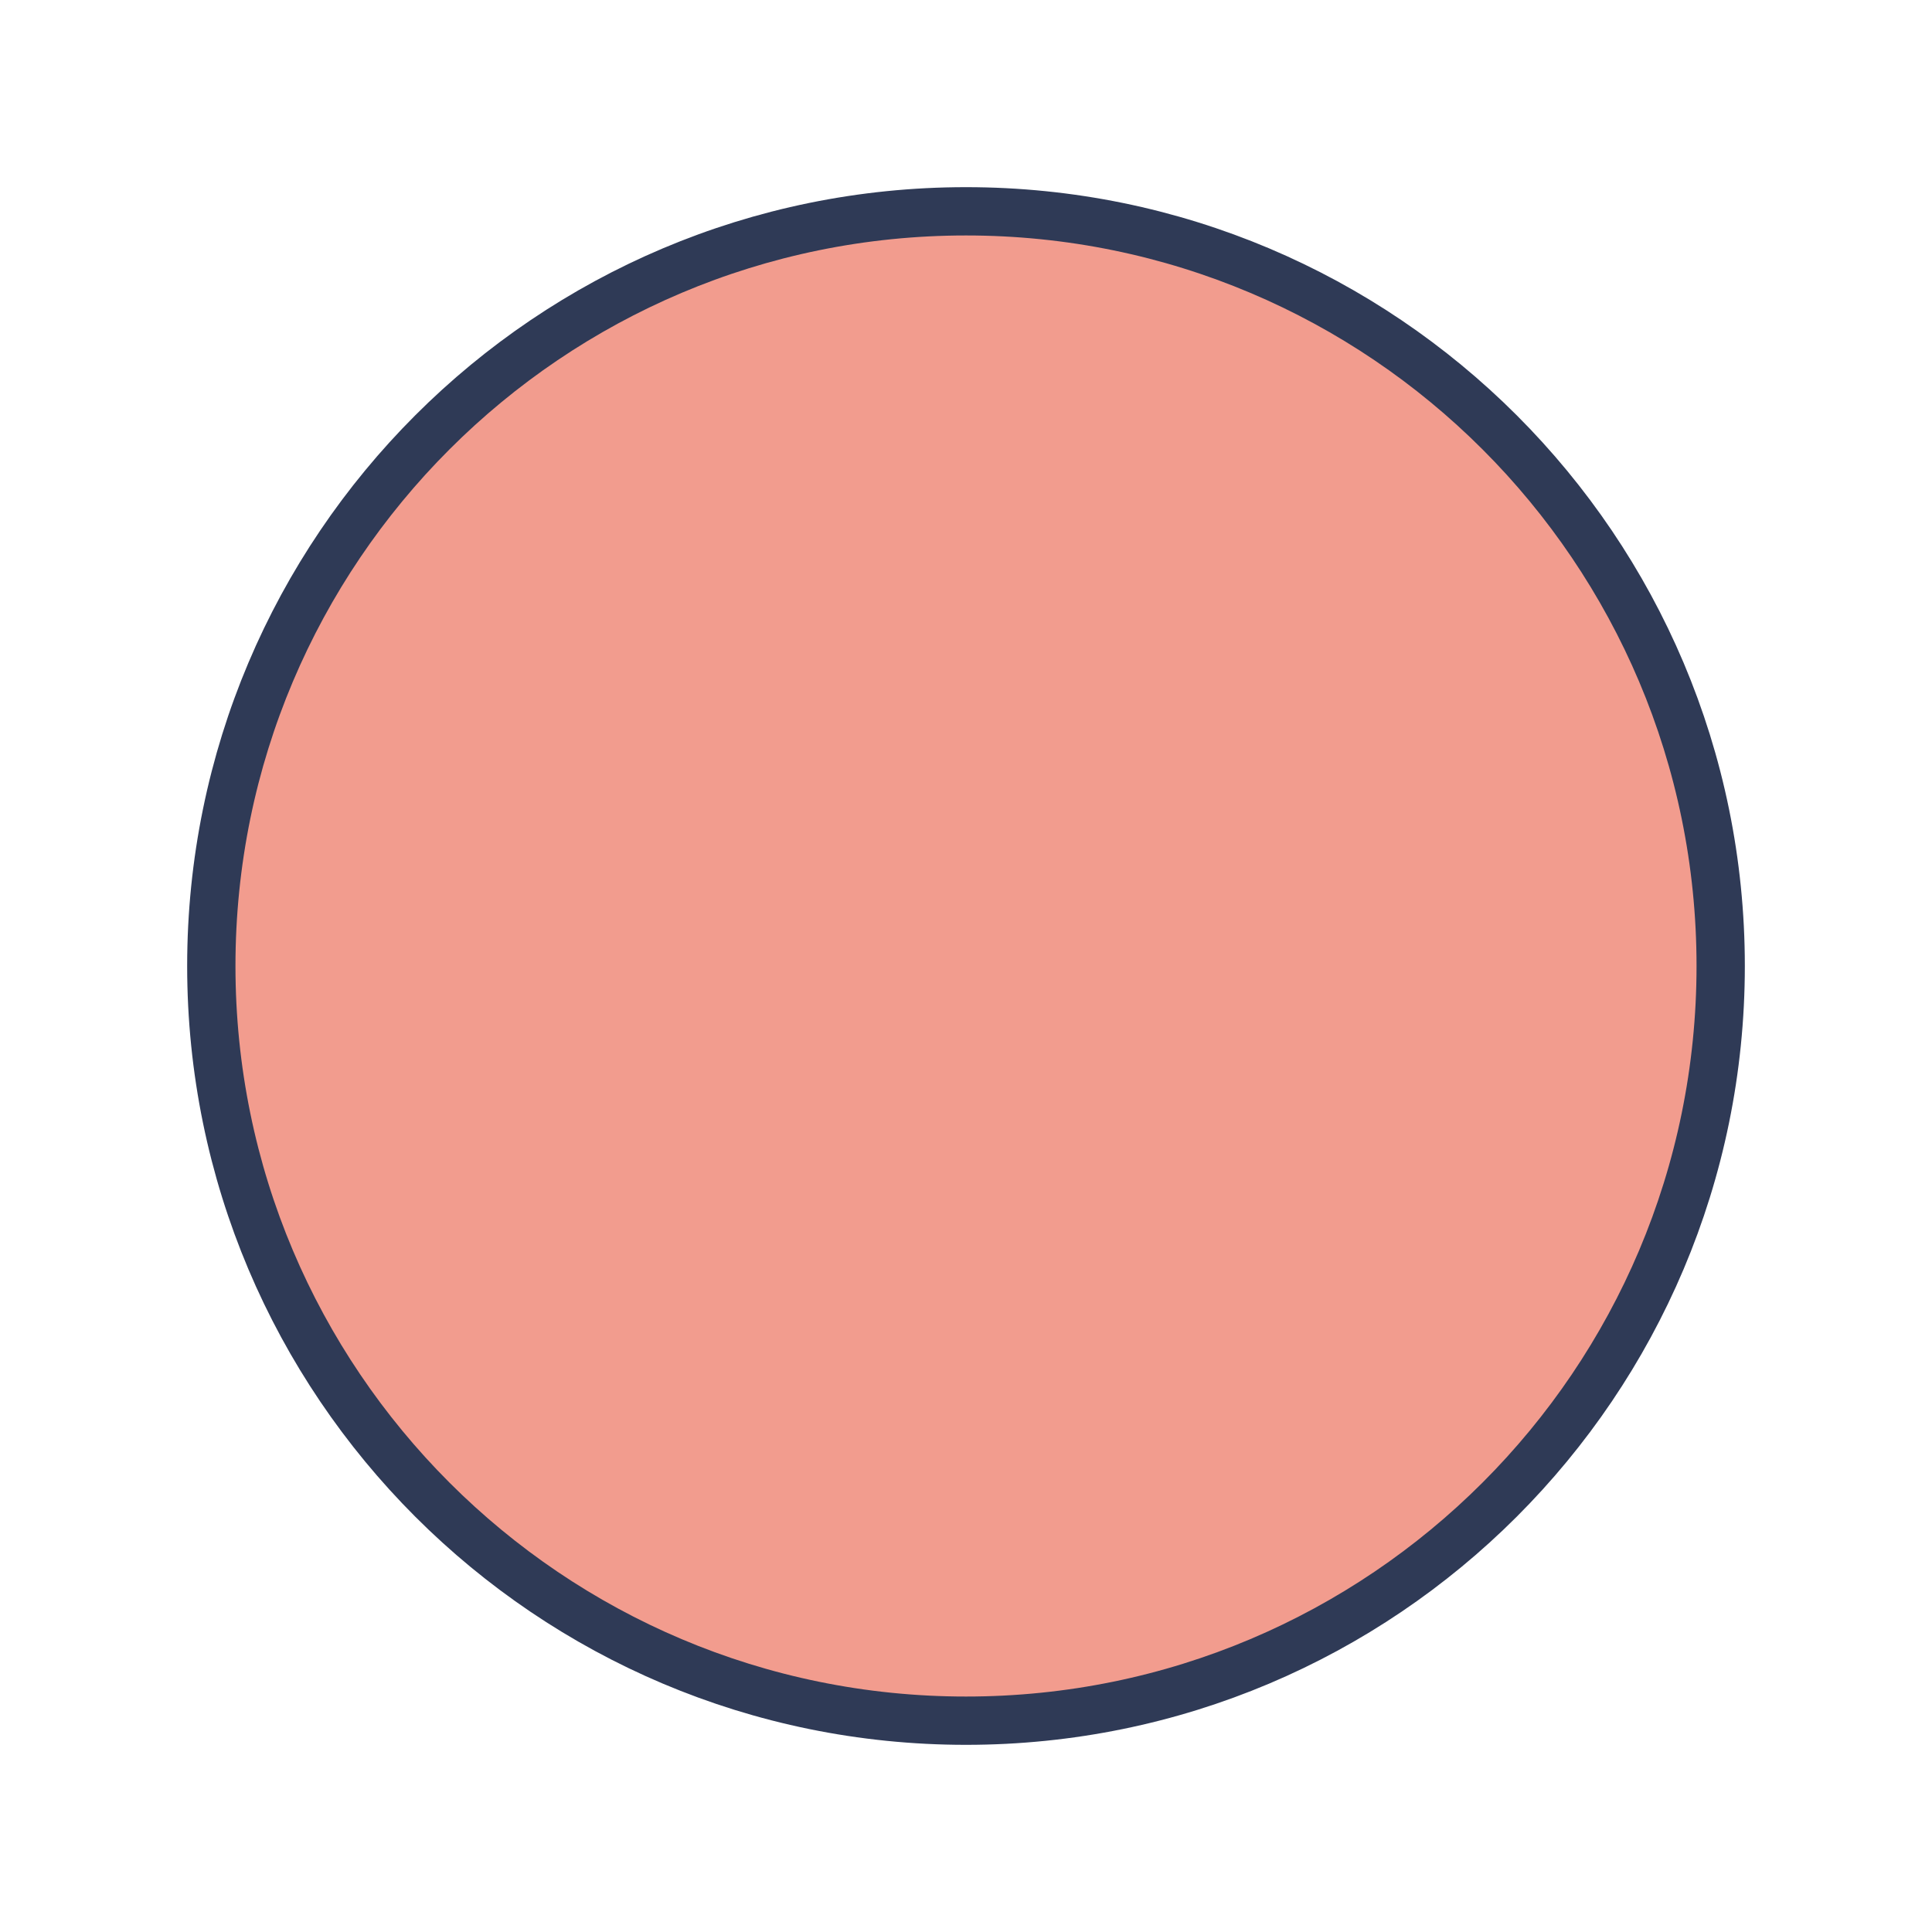
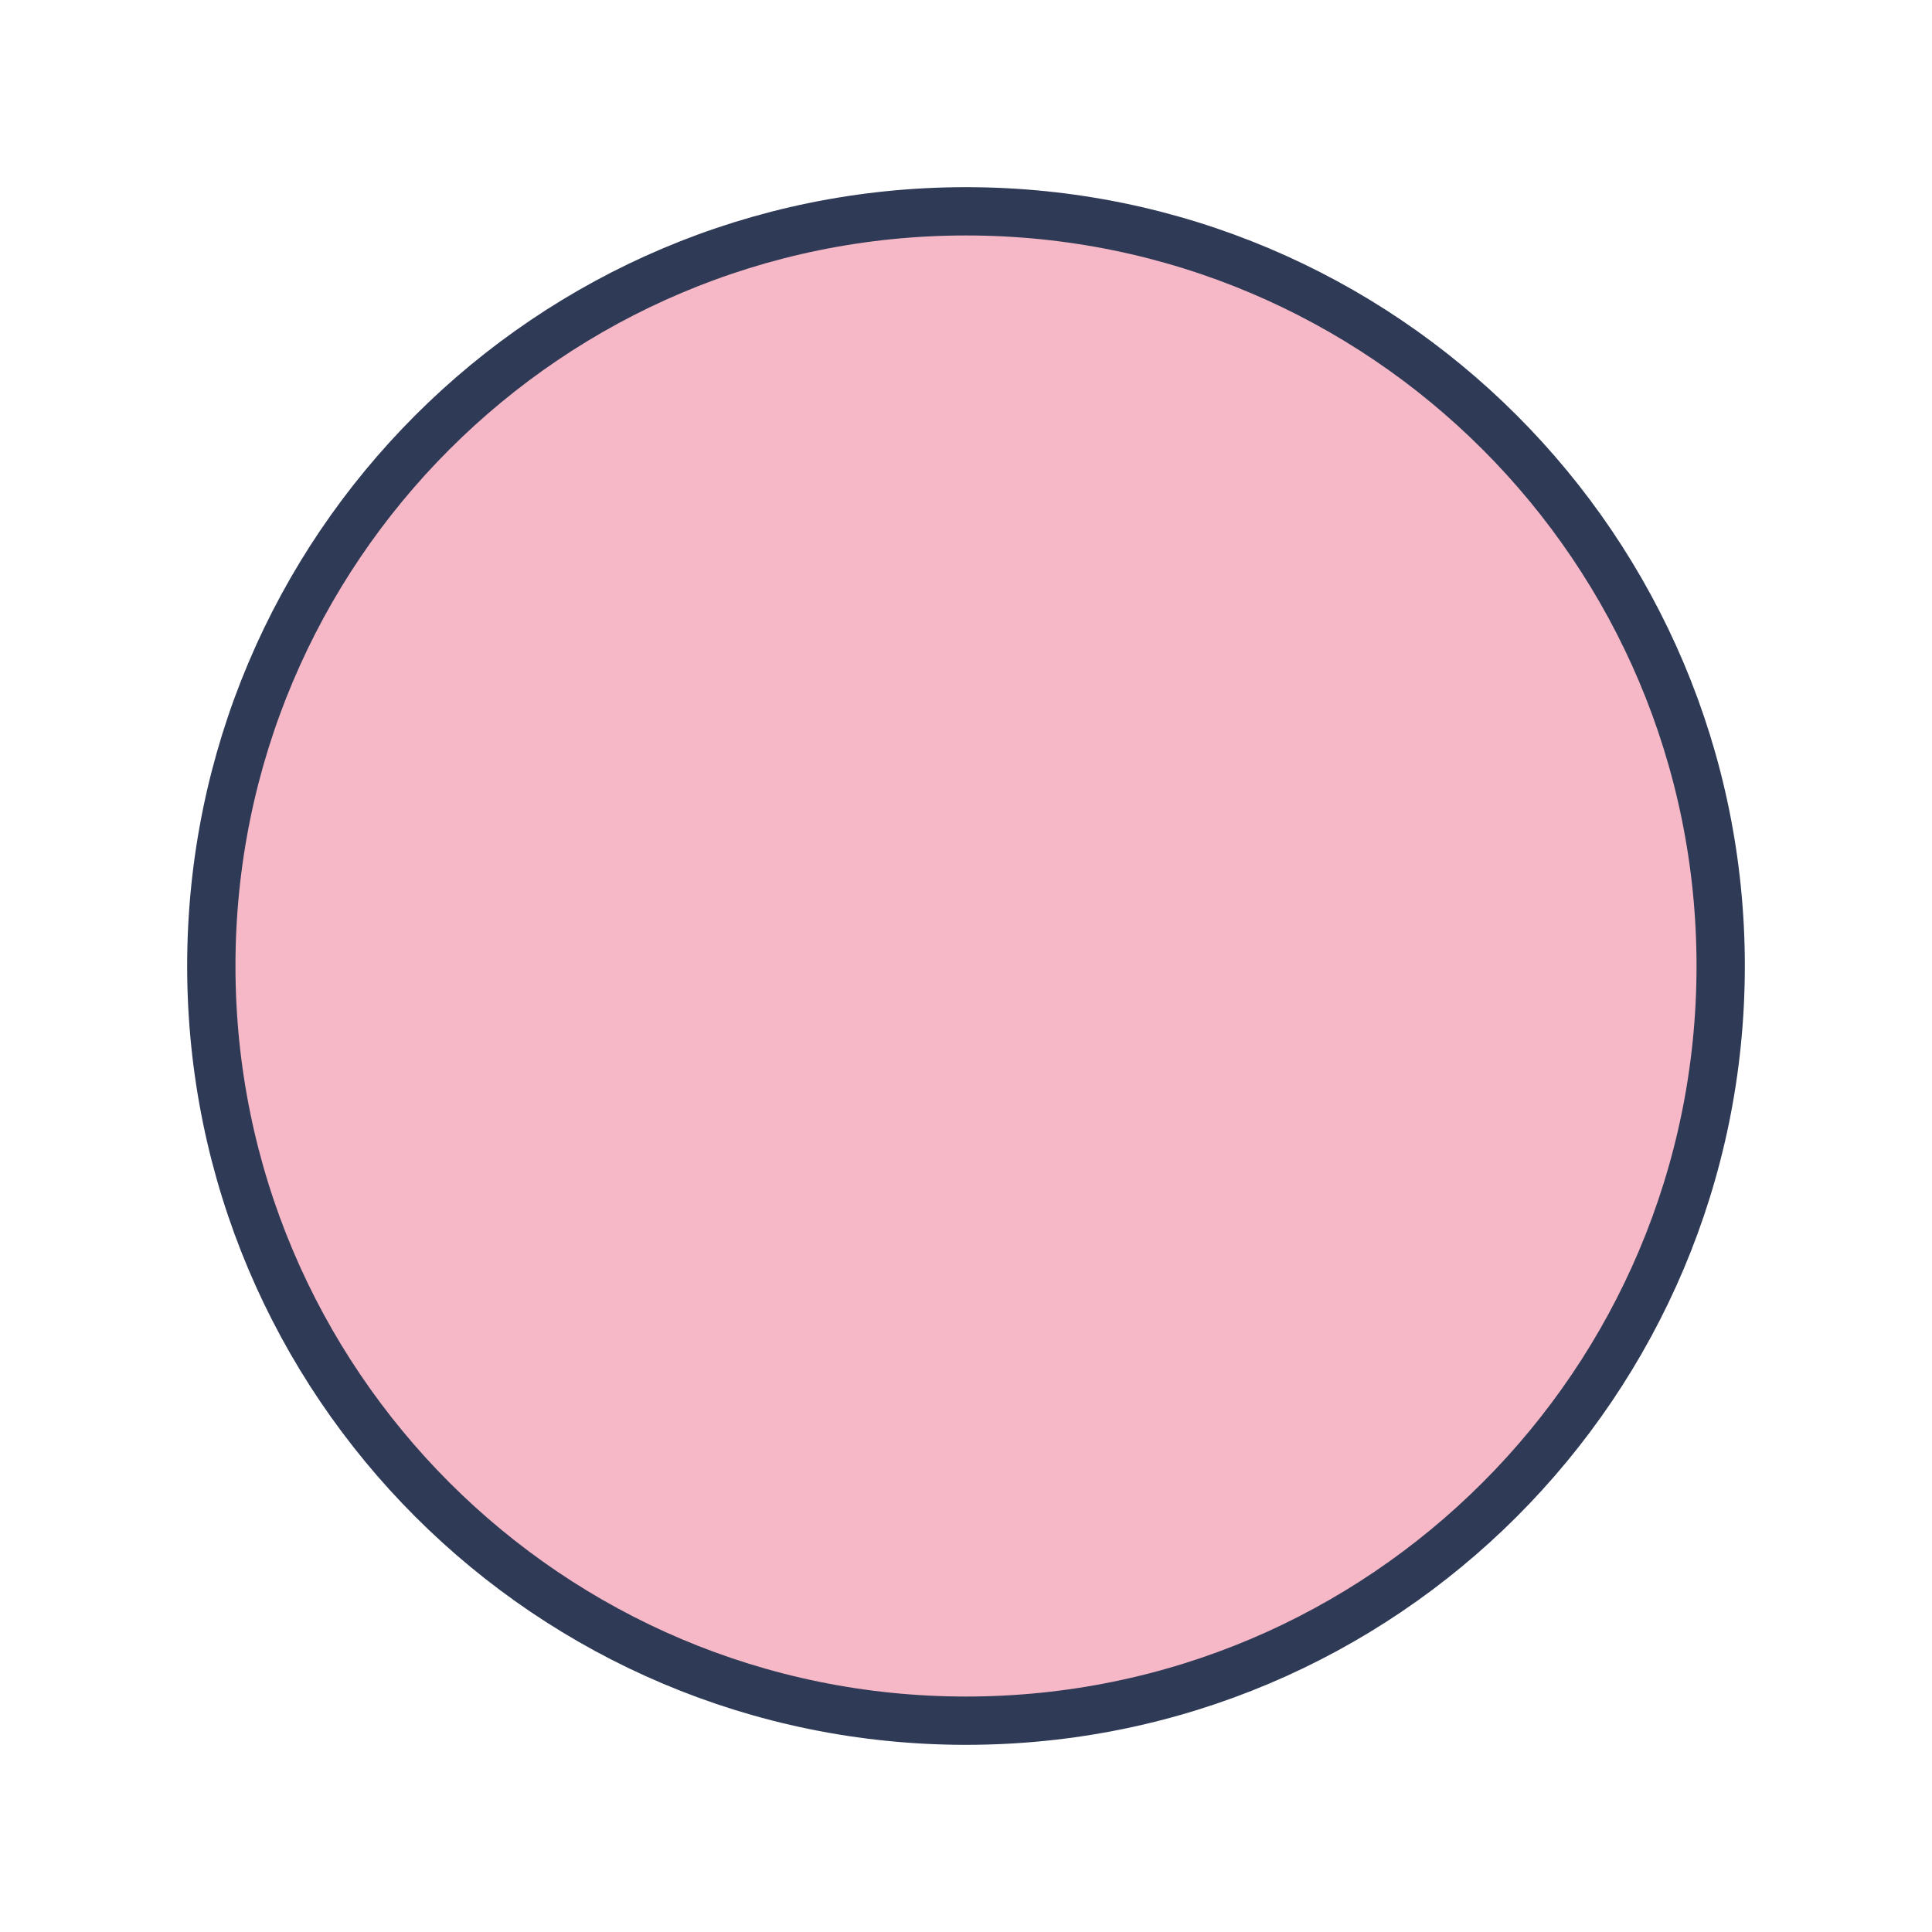
<svg xmlns="http://www.w3.org/2000/svg" width="640" height="640" viewBox="0 0 640 640">
-   <g fill="#f29c8e" stroke="#2f3a56" stroke-width="16" stroke-linejoin="round">
+   <g fill="#f6b8c6" stroke="#2f3a56" stroke-width="16" stroke-linejoin="round">
    <circle cx="320.0" cy="320.0" r="250" />
  </g>
</svg>
